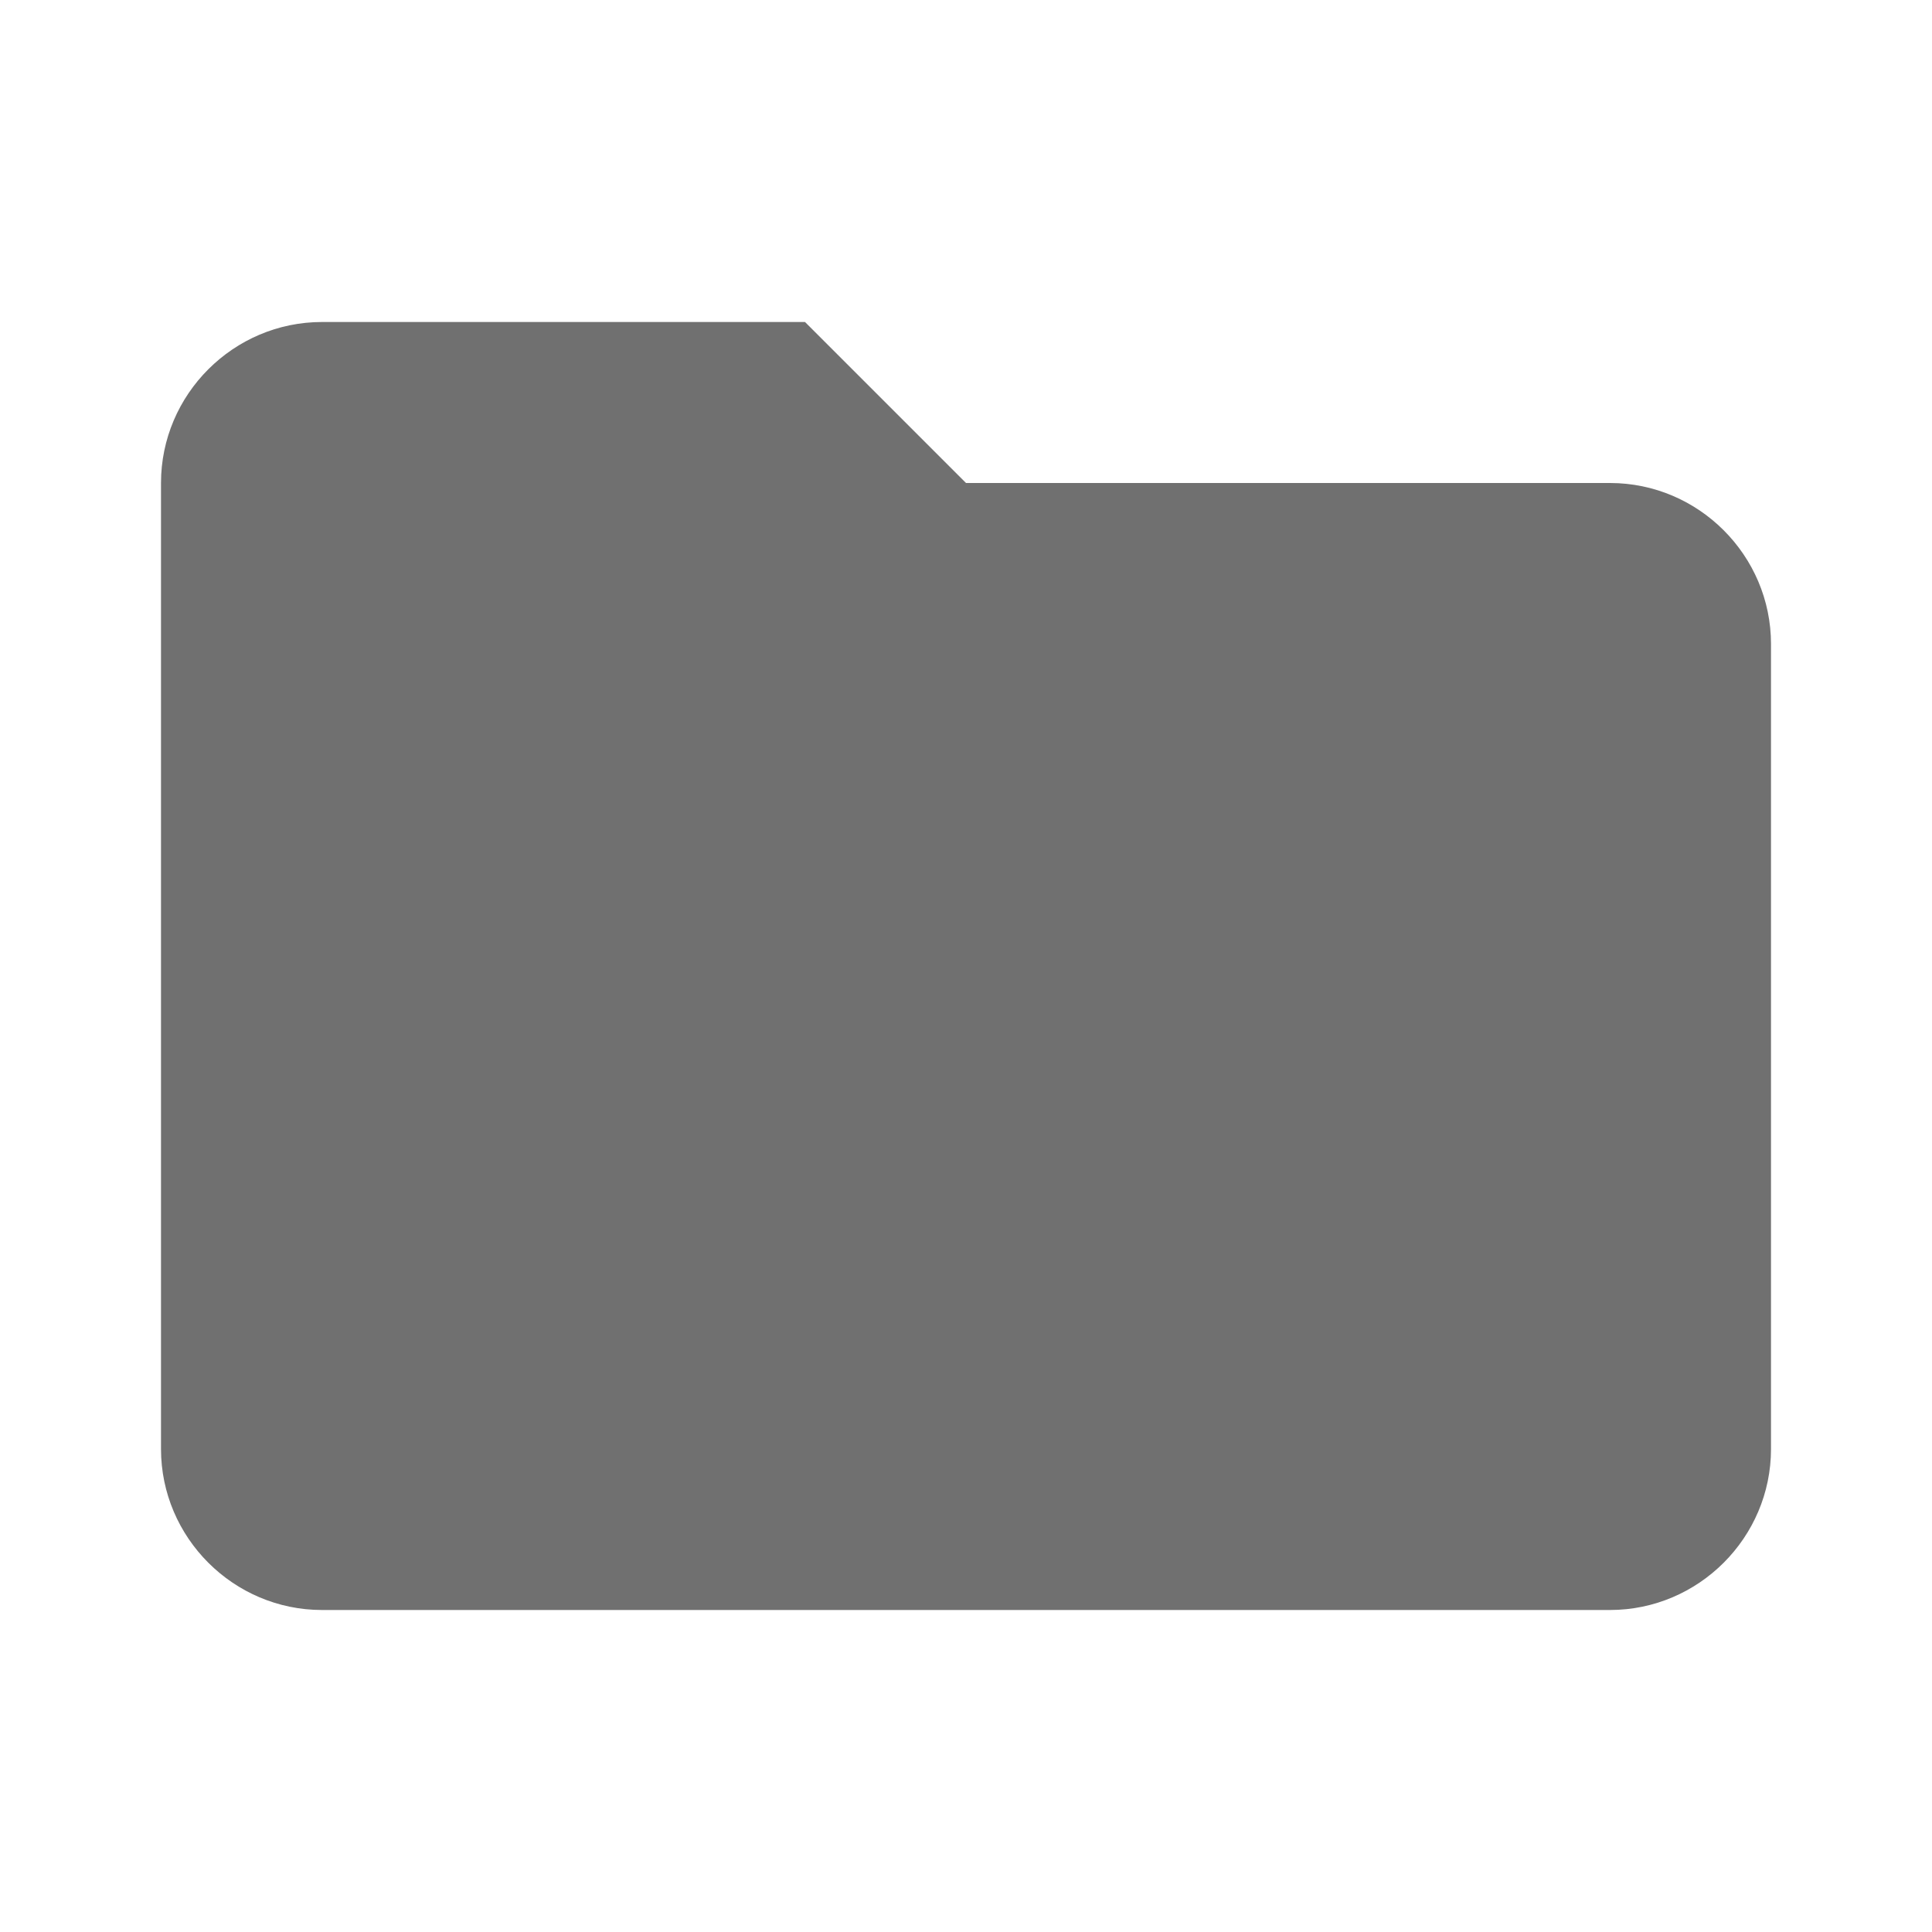
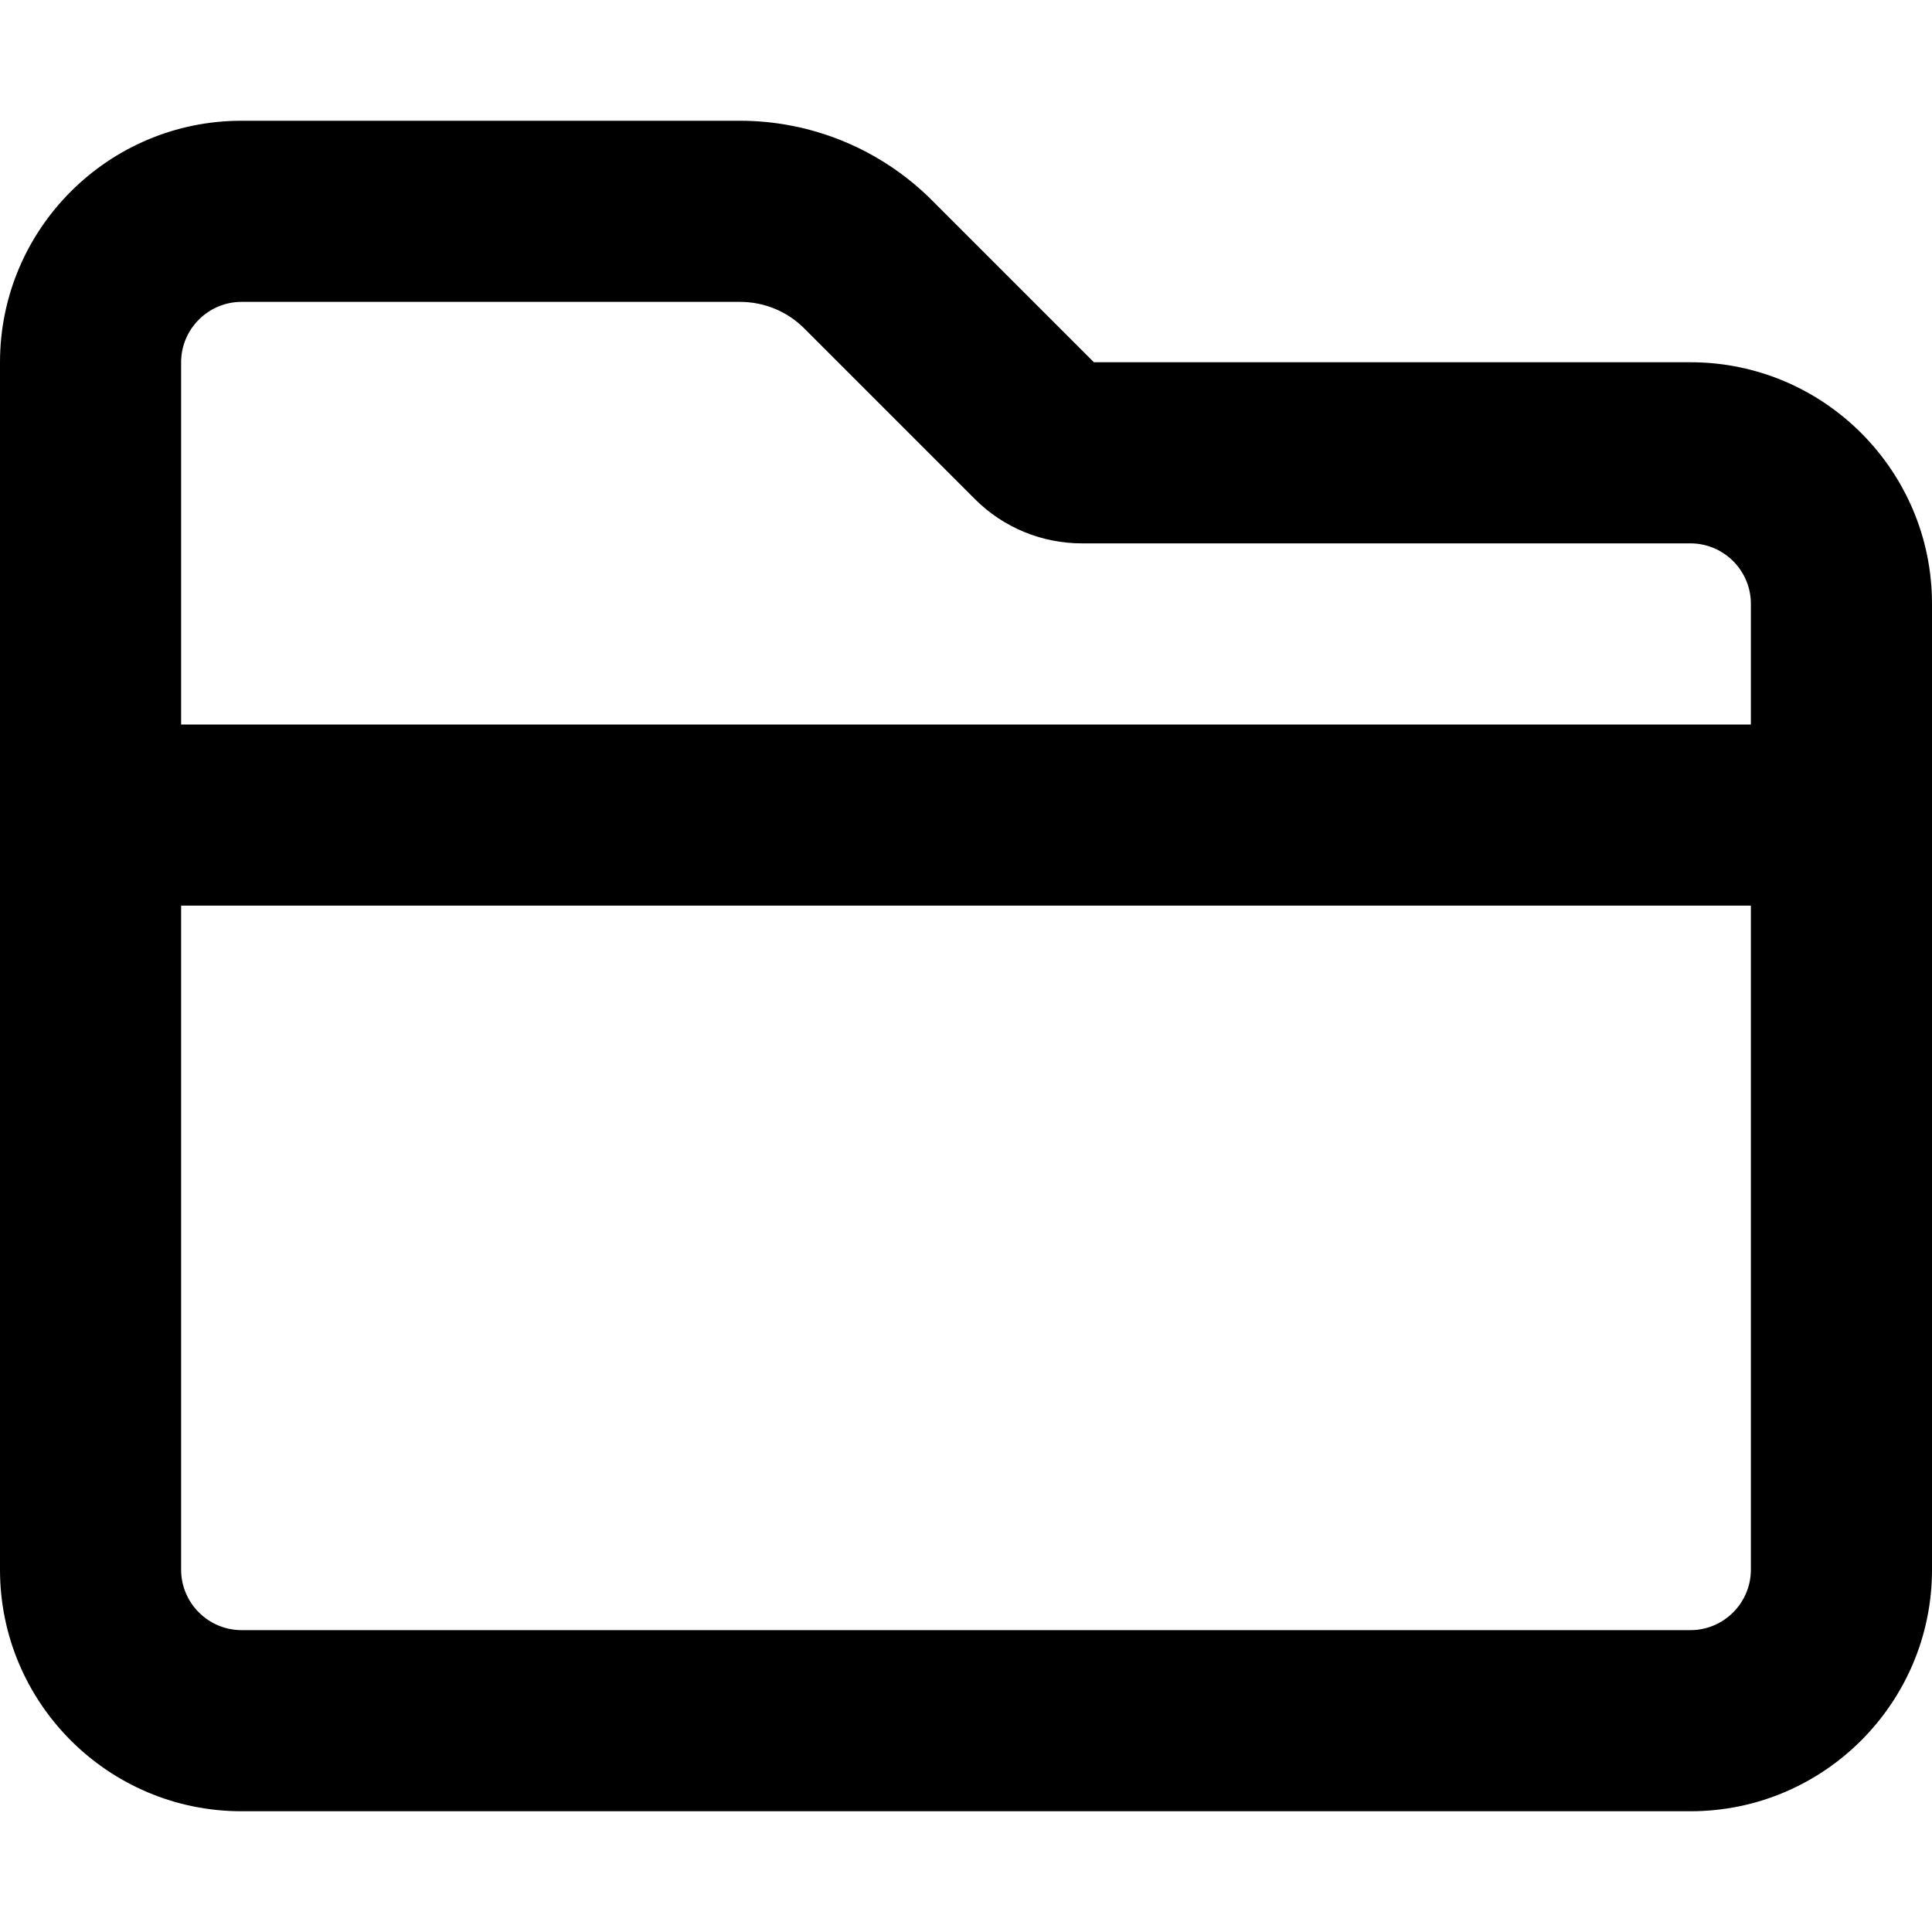
- <svg xmlns="http://www.w3.org/2000/svg" t="1707876624747" class="icon" viewBox="0 0 1024 1024" version="1.1" p-id="6265" width="200" height="200">
-   <path d="M426.667 170.667H170.667c-46.933 0-85.333 38.4-85.333 85.333v512c0 46.933 38.4 85.333 85.333 85.333h682.667c46.933 0 85.333-38.4 85.333-85.333V341.333c0-46.933-38.4-85.333-85.333-85.333h-341.333l-85.333-85.333z" p-id="6266" fill="#707070" />
+ <svg xmlns="http://www.w3.org/2000/svg" viewBox="0 0 512 512">
+   <path d="M64 32C28.7 32 0 60.7 0 96V416c0 35.3 28.7 64 64 64H448c35.3 0 64-28.7 64-64V160c0-35.3-28.7-64-64-64H289.9L247 53.1C233.5 39.6 215.2 32 196.1 32H64zM48 96c0-8.8 7.2-16 16-16H196.1c6.4 0 12.5 2.5 17 7l45.3 45.3c7.5 7.5 17.7 11.7 28.3 11.7H448c8.8 0 16 7.2 16 16v32H48V96zm0 144H464V416c0 8.8-7.2 16-16 16H64c-8.8 0-16-7.2-16-16V240z" fill="#000000" />
</svg>
